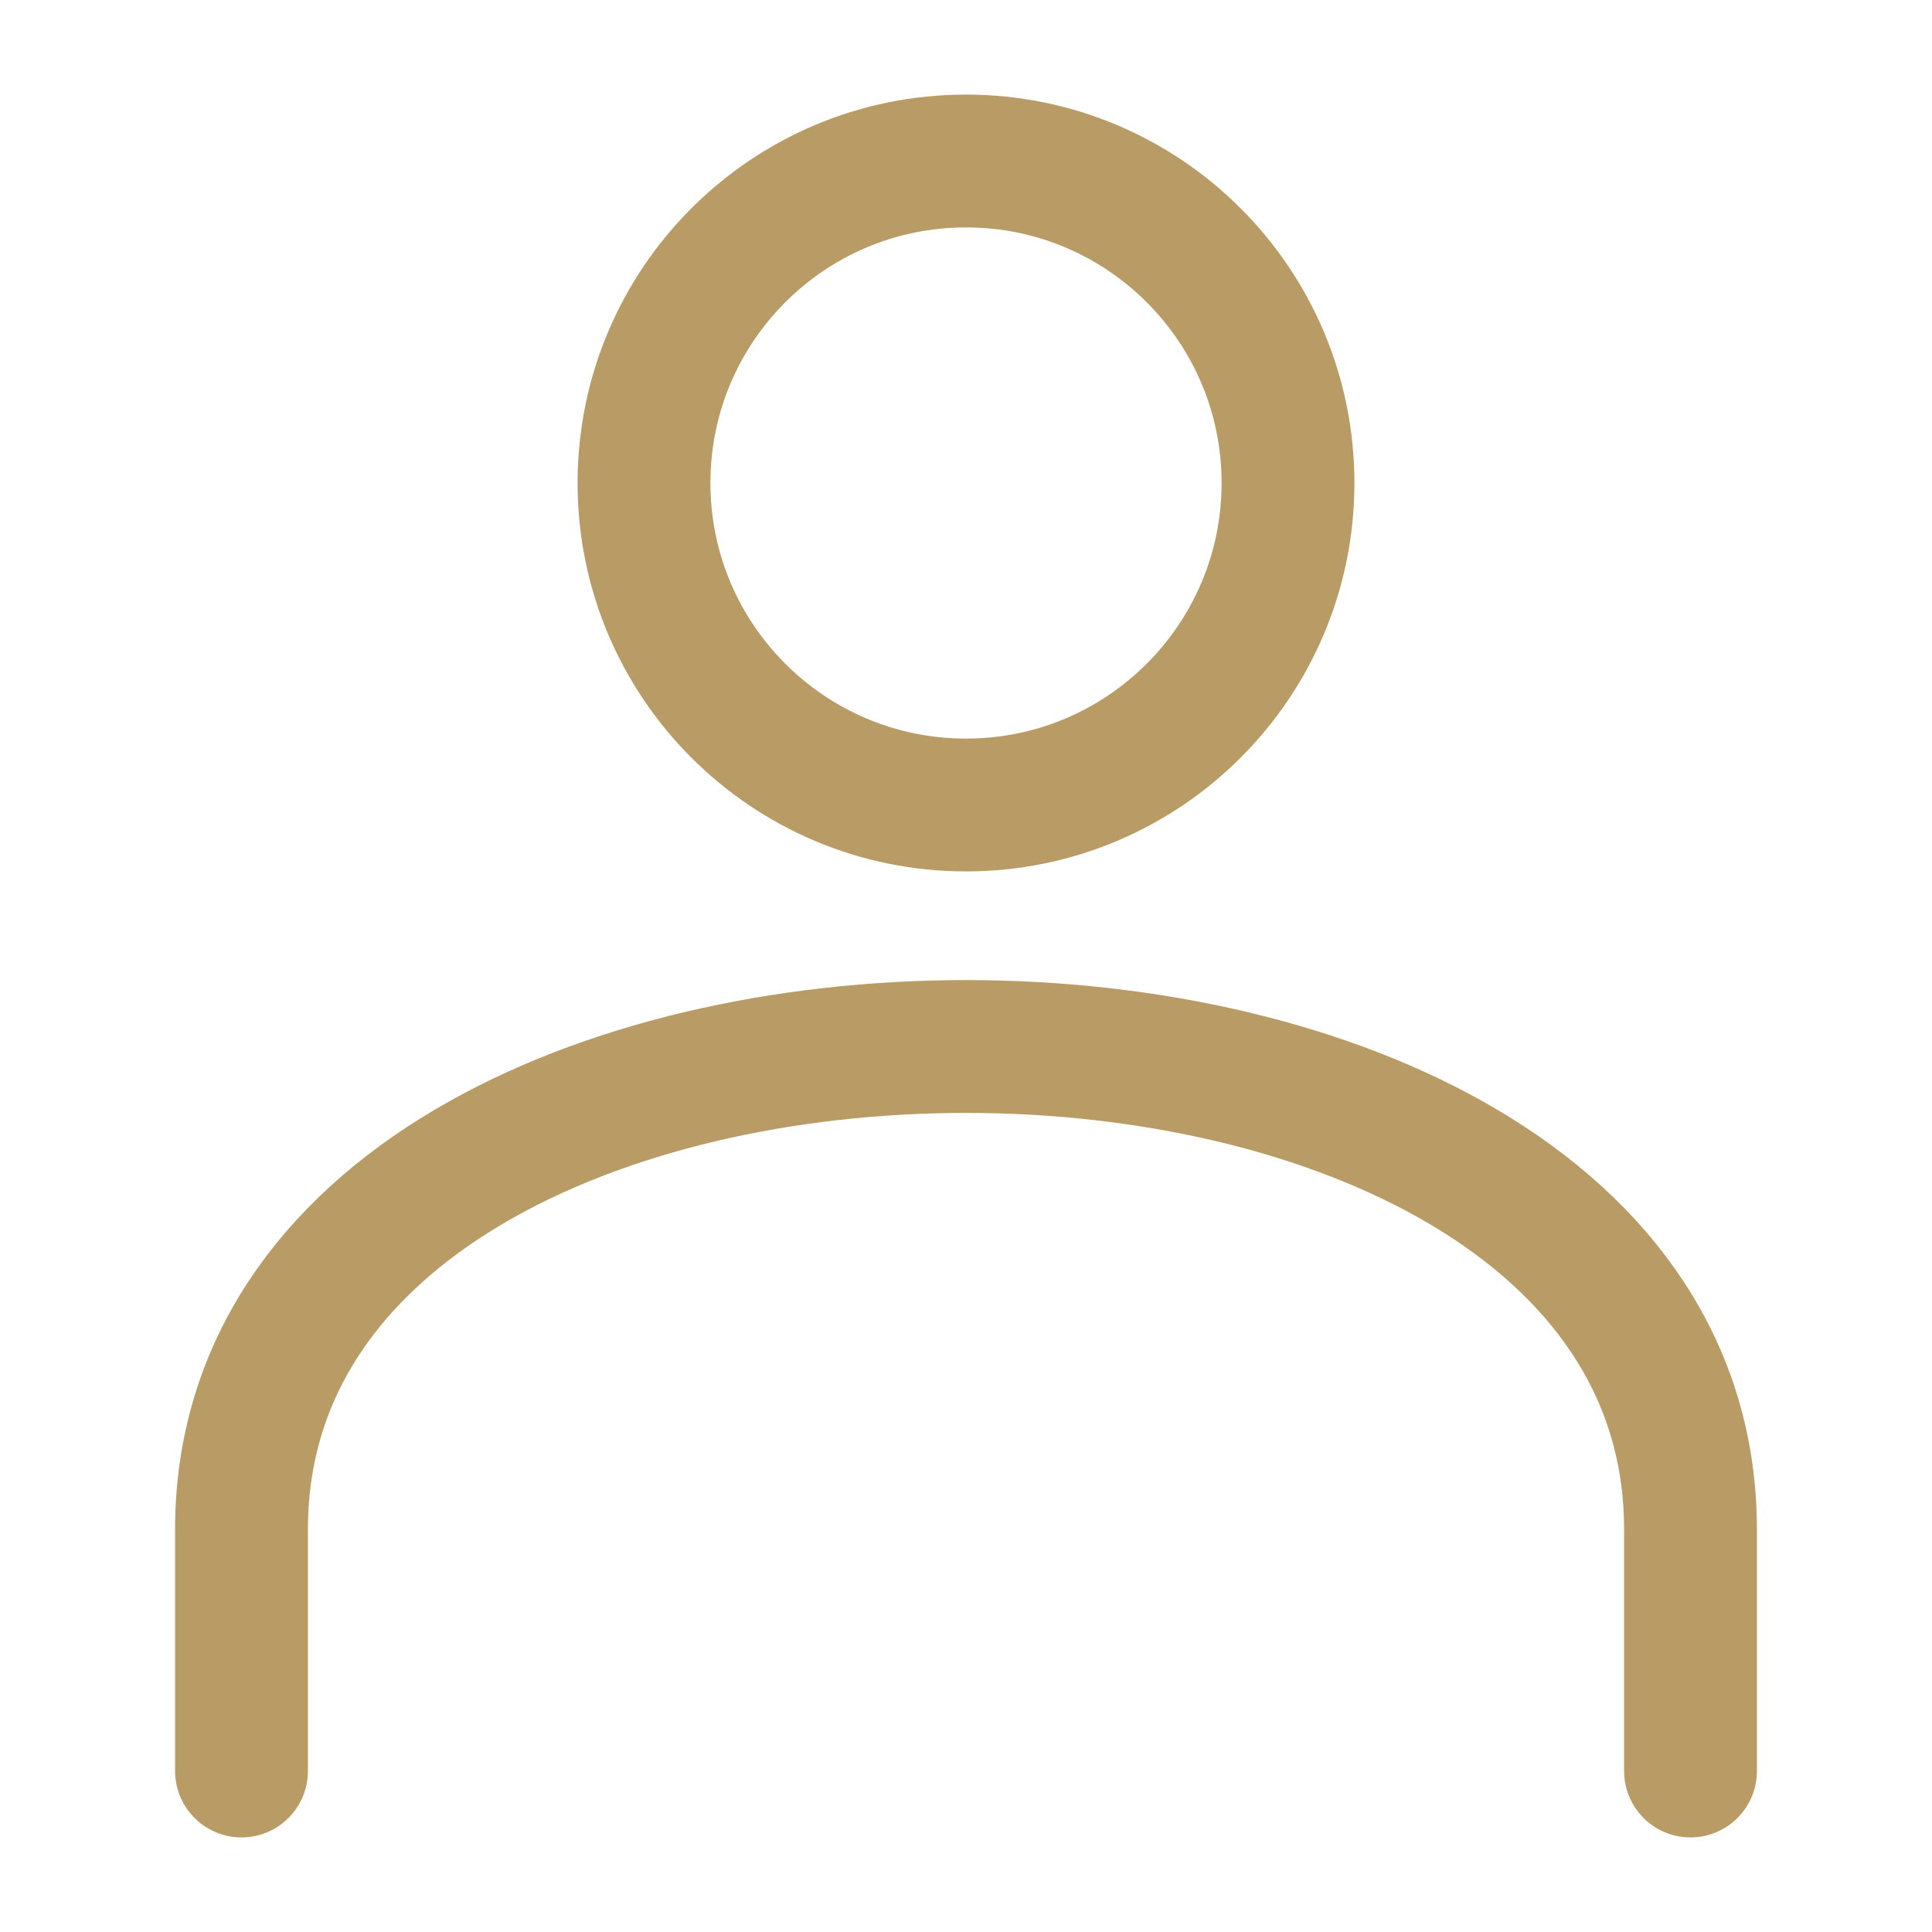
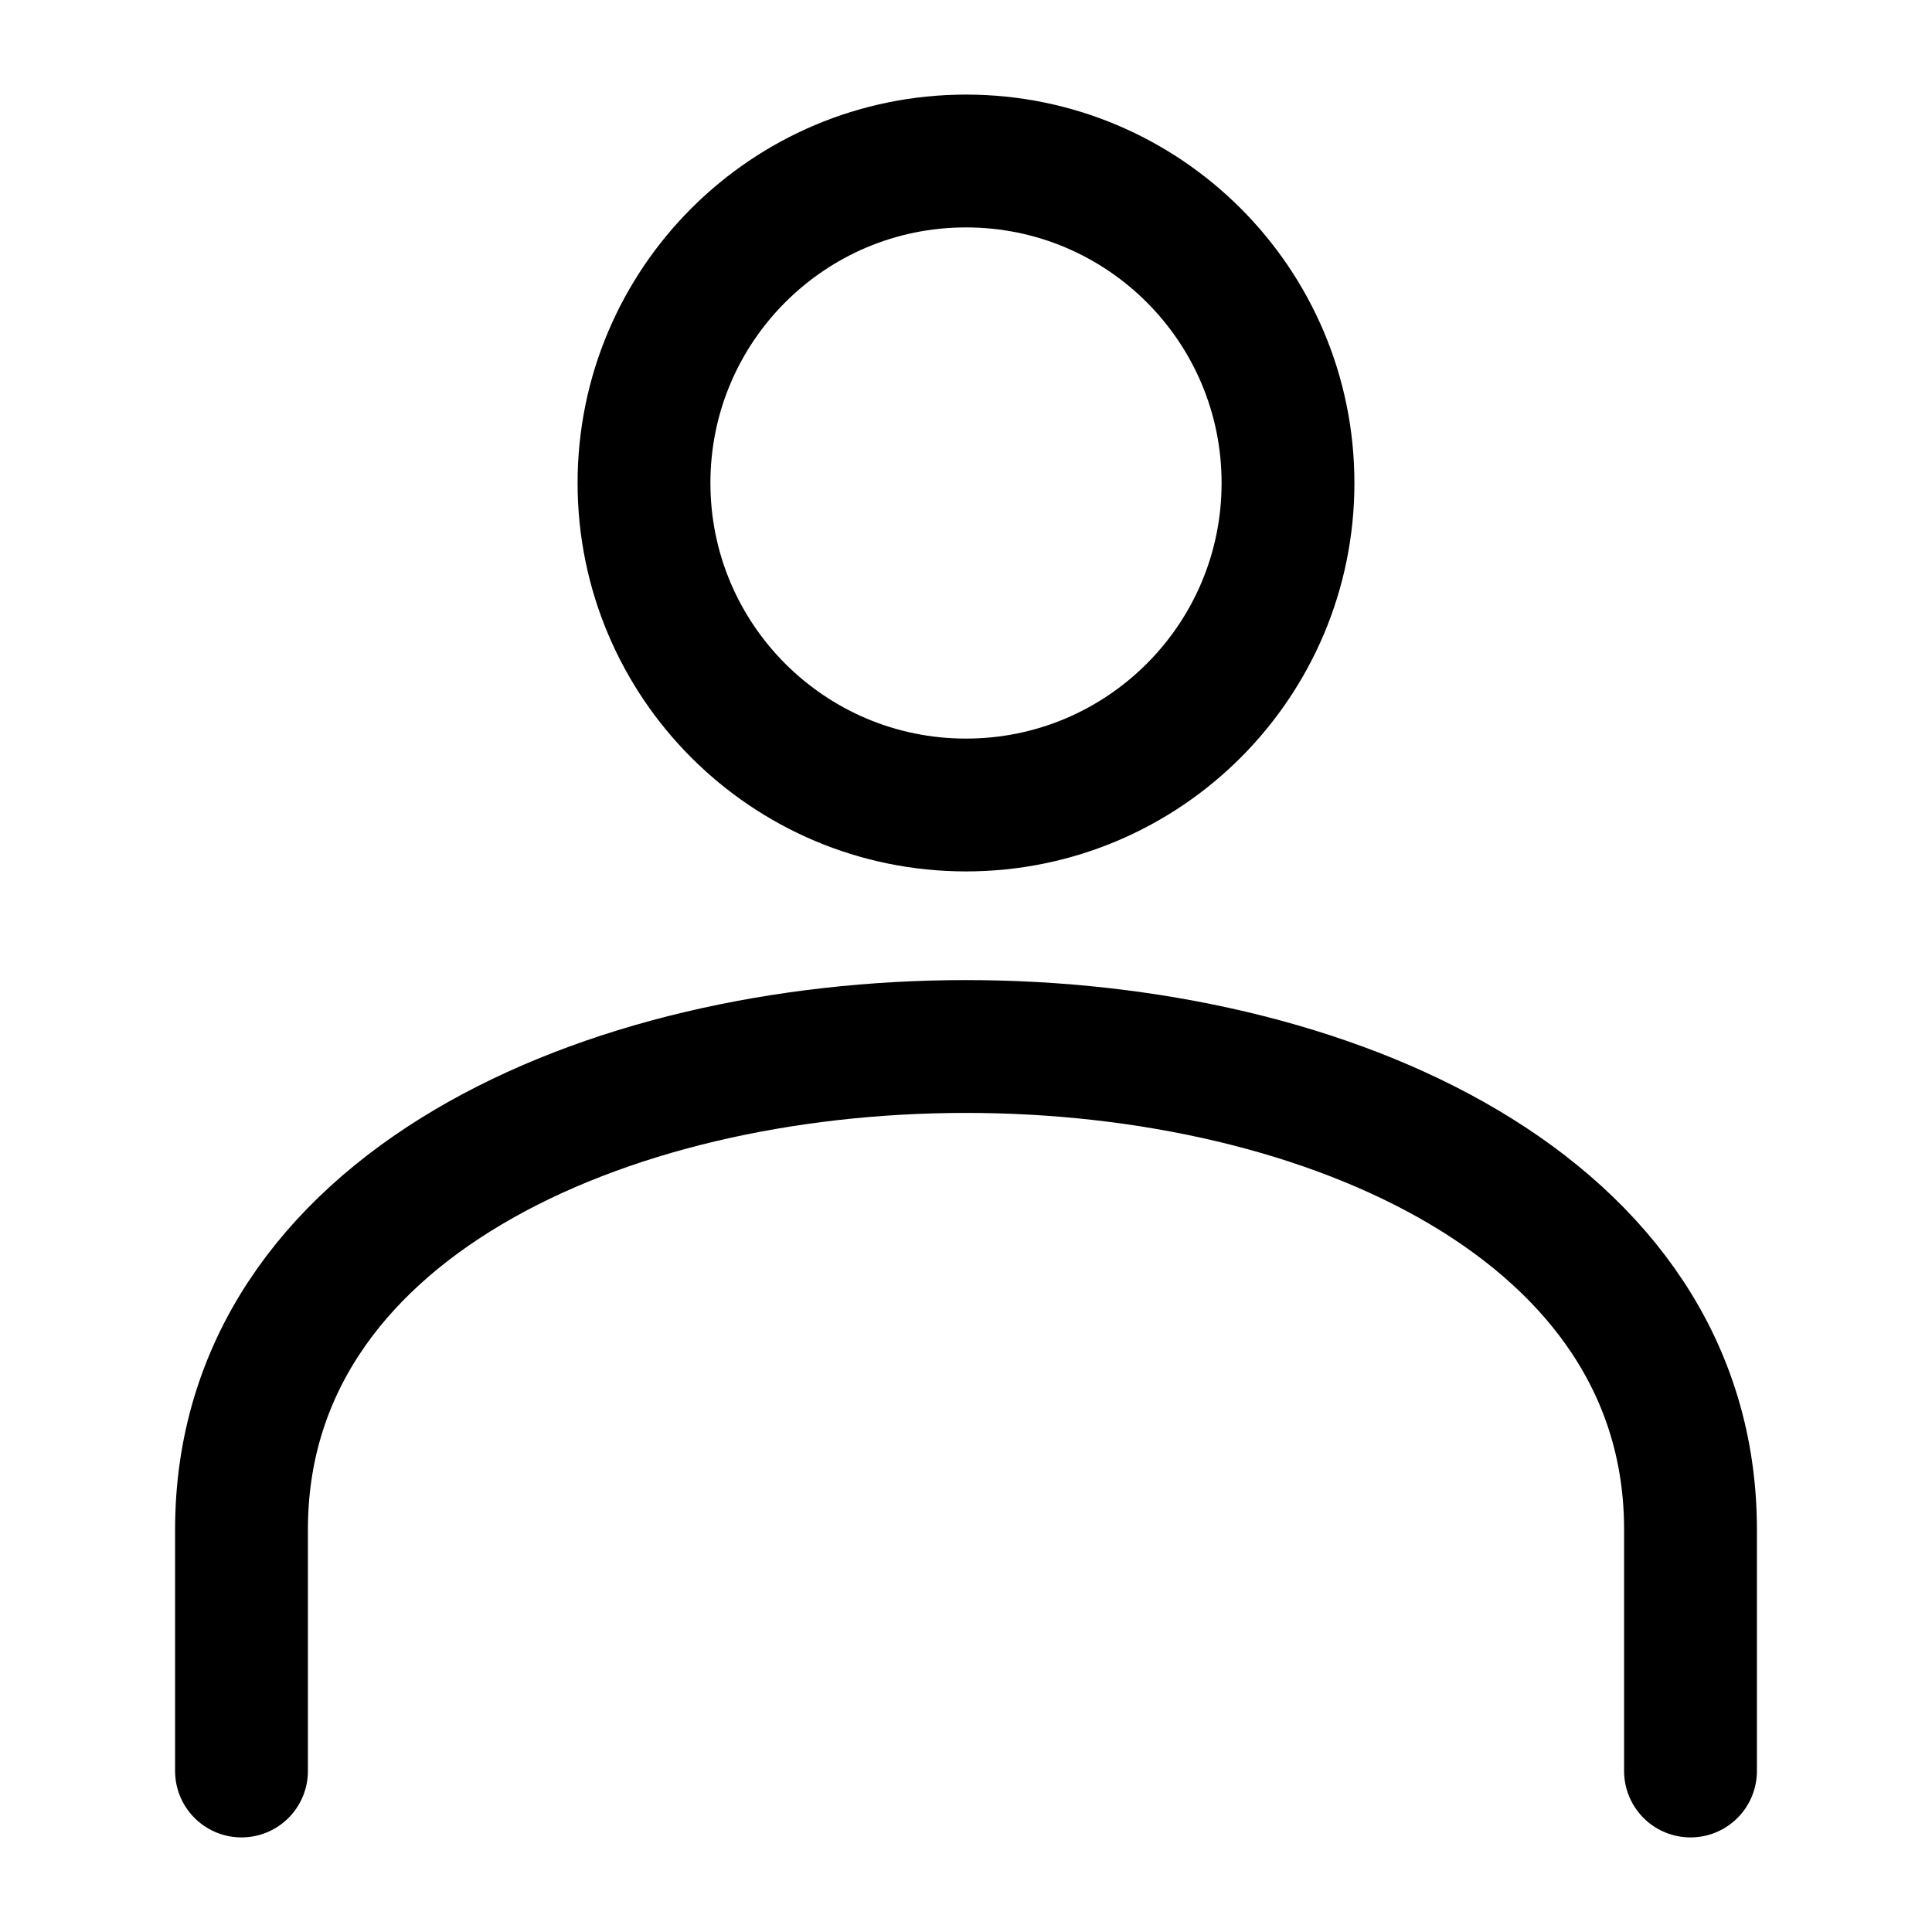
- <svg xmlns="http://www.w3.org/2000/svg" viewBox="0 0 24 24">
-   <path d="M16,6A4,4 0,1 1,8,6A4,4 0,1 1,16,6M3,22V19C3,11 21,11 21,19V22" fill="none" stroke="#b89b65" stroke-width="1.65" stroke-linecap="round" stroke-linejoin="round" />
+ <svg xmlns="http://www.w3.org/2000/svg" viewBox="0 0 24 24" style="color-scheme: light dark; color: CanvasText">
+   <path d="M16,6A4,4 0,1 1,8,6A4,4 0,1 1,16,6M3,22V19C3,11 21,11 21,19V22" fill="none" stroke="currentColor" stroke-width="1.65" stroke-linecap="round" stroke-linejoin="round" />
</svg>
